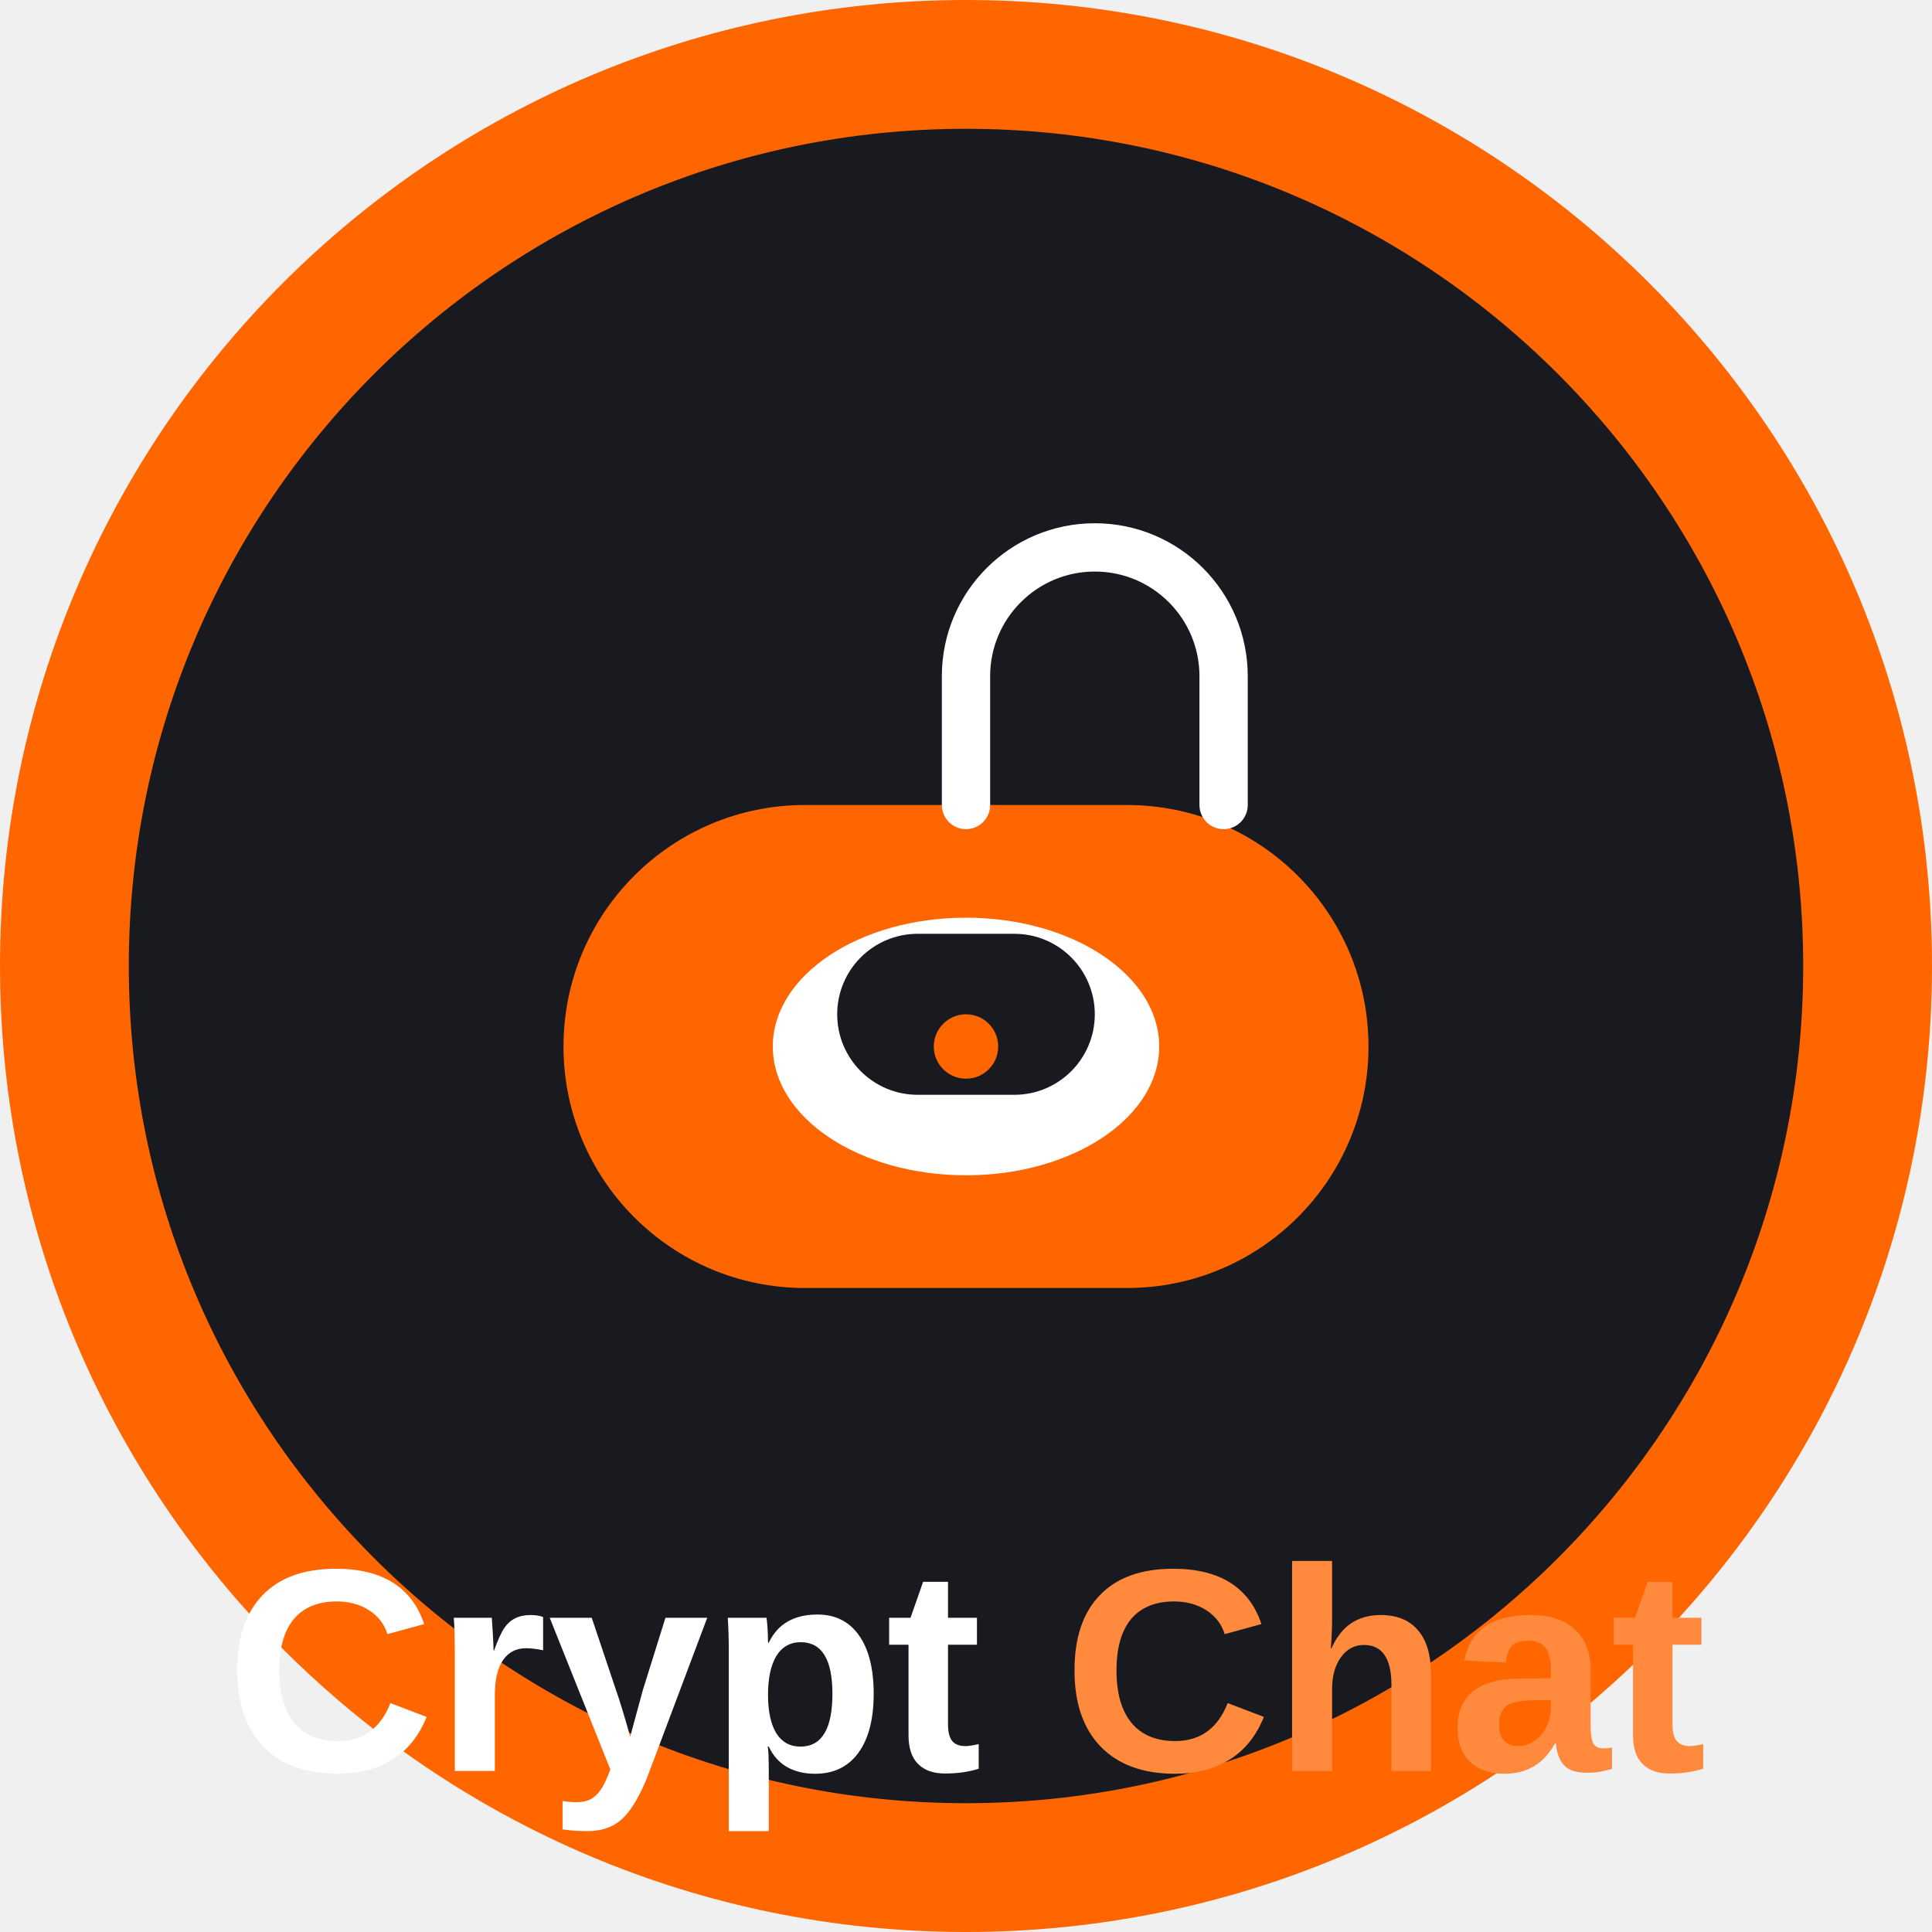
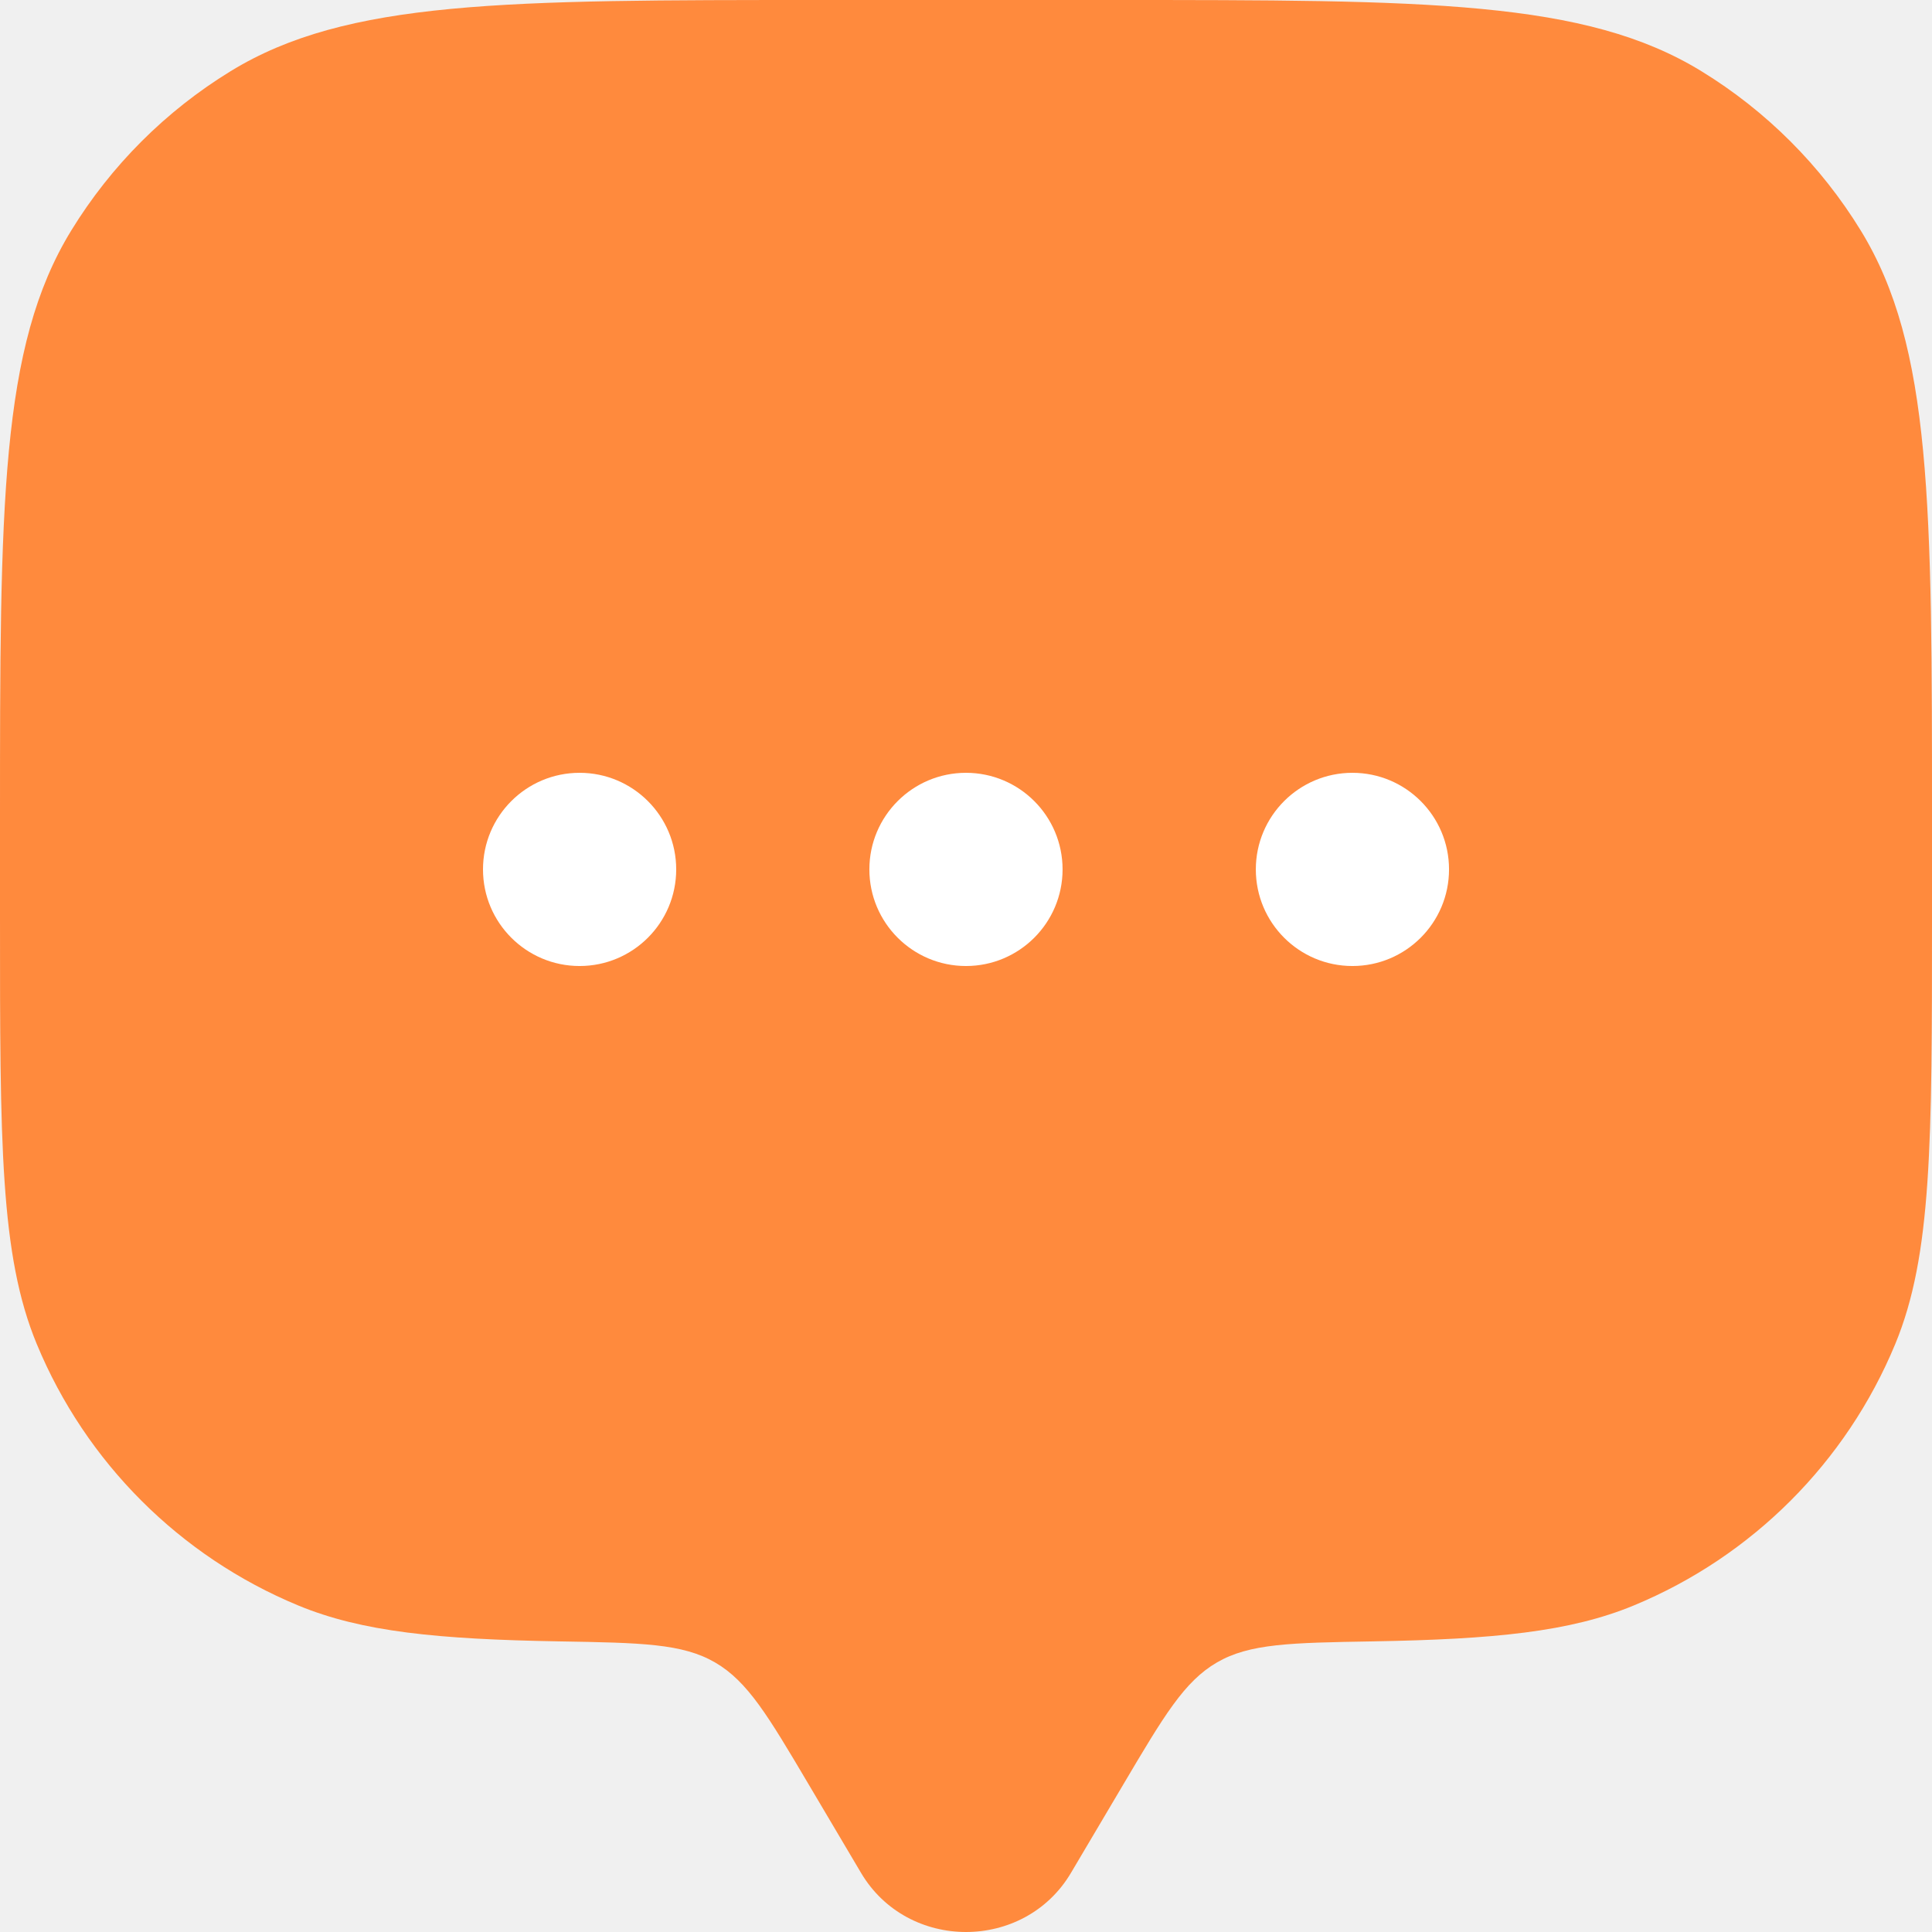
- <svg xmlns="http://www.w3.org/2000/svg" width="120" height="120" viewBox="0 0 120 120" fill="none">
-   <circle cx="60" cy="60" r="56" fill="#181A20" stroke="#FF6600" stroke-width="8" />
-   <rect x="35" y="50" width="50" height="30" rx="15" fill="#FF6600" />
-   <ellipse cx="60" cy="65" rx="12" ry="8" fill="#fff" />
-   <rect x="52" y="58" width="16" height="10" rx="5" fill="#181A20" />
-   <path d="M60 50v-8a8 8 0 0 1 16 0v8" stroke="#fff" stroke-width="3" stroke-linecap="round" />
-   <circle cx="60" cy="65" r="2" fill="#FF6600" />
-   <text x="60" y="110" text-anchor="middle" font-family="Outfit, Arial, sans-serif" font-size="18" font-weight="800">
-     <tspan fill="#FFFFFF">Crypt</tspan>
-     <tspan fill="#FF8A3D">Chat</tspan>
-   </text>
+ <svg xmlns="http://www.w3.org/2000/svg" width="300" height="300" viewBox="0 0 300 300" fill="none">
+   <path d="M174.433 277.078L166.301 290.817C159.053 303.061 140.948 303.061 133.7 290.817L125.568 277.078C119.261 266.422 116.108 261.096 111.042 258.148C105.977 255.202 99.599 255.092 86.844 254.873C68.014 254.548 56.204 253.394 46.299 249.292C27.922 241.679 13.321 227.08 5.709 208.702C-4.47037e-07 194.92 0 177.446 0 142.501V127.5C0 78.399 -8.94073e-07 53.848 11.052 35.813C17.236 25.721 25.721 17.236 35.813 11.052C53.848 -8.94073e-07 78.399 0 127.5 0H172.501C221.602 0 246.152 -8.94073e-07 264.188 11.052C274.281 17.236 282.765 25.721 288.949 35.813C300.001 53.848 300.001 78.399 300.001 127.5V142.501C300.001 177.446 300.001 194.92 294.292 208.702C286.68 227.08 272.08 241.679 253.702 249.292C243.797 253.394 231.988 254.548 213.157 254.873C200.401 255.092 194.024 255.202 188.959 258.148C183.893 261.094 180.739 266.422 174.433 277.078Z" fill="#FF8A3D" />
+   <path d="M225.004 135.002C225.004 143.287 218.288 150.002 210.004 150.002C201.719 150.002 195.004 143.287 195.004 135.002C195.004 126.717 201.719 120.002 210.004 120.002C218.288 120.002 225.004 126.717 225.004 135.002Z" fill="white" />
+   <path d="M164.996 135.002C164.996 143.287 158.281 150.002 149.996 150.002C141.712 150.002 134.996 143.287 134.996 135.002C134.996 126.717 141.712 120.002 149.996 120.002C158.281 120.002 164.996 126.717 164.996 135.002Z" fill="white" />
+   <path d="M105 135.002C105 143.287 98.284 150.002 90 150.002C81.716 150.002 75 143.287 75 135.002C75 126.717 81.716 120.002 90 120.002C98.284 120.002 105 126.717 105 135.002Z" fill="white" />
</svg>
